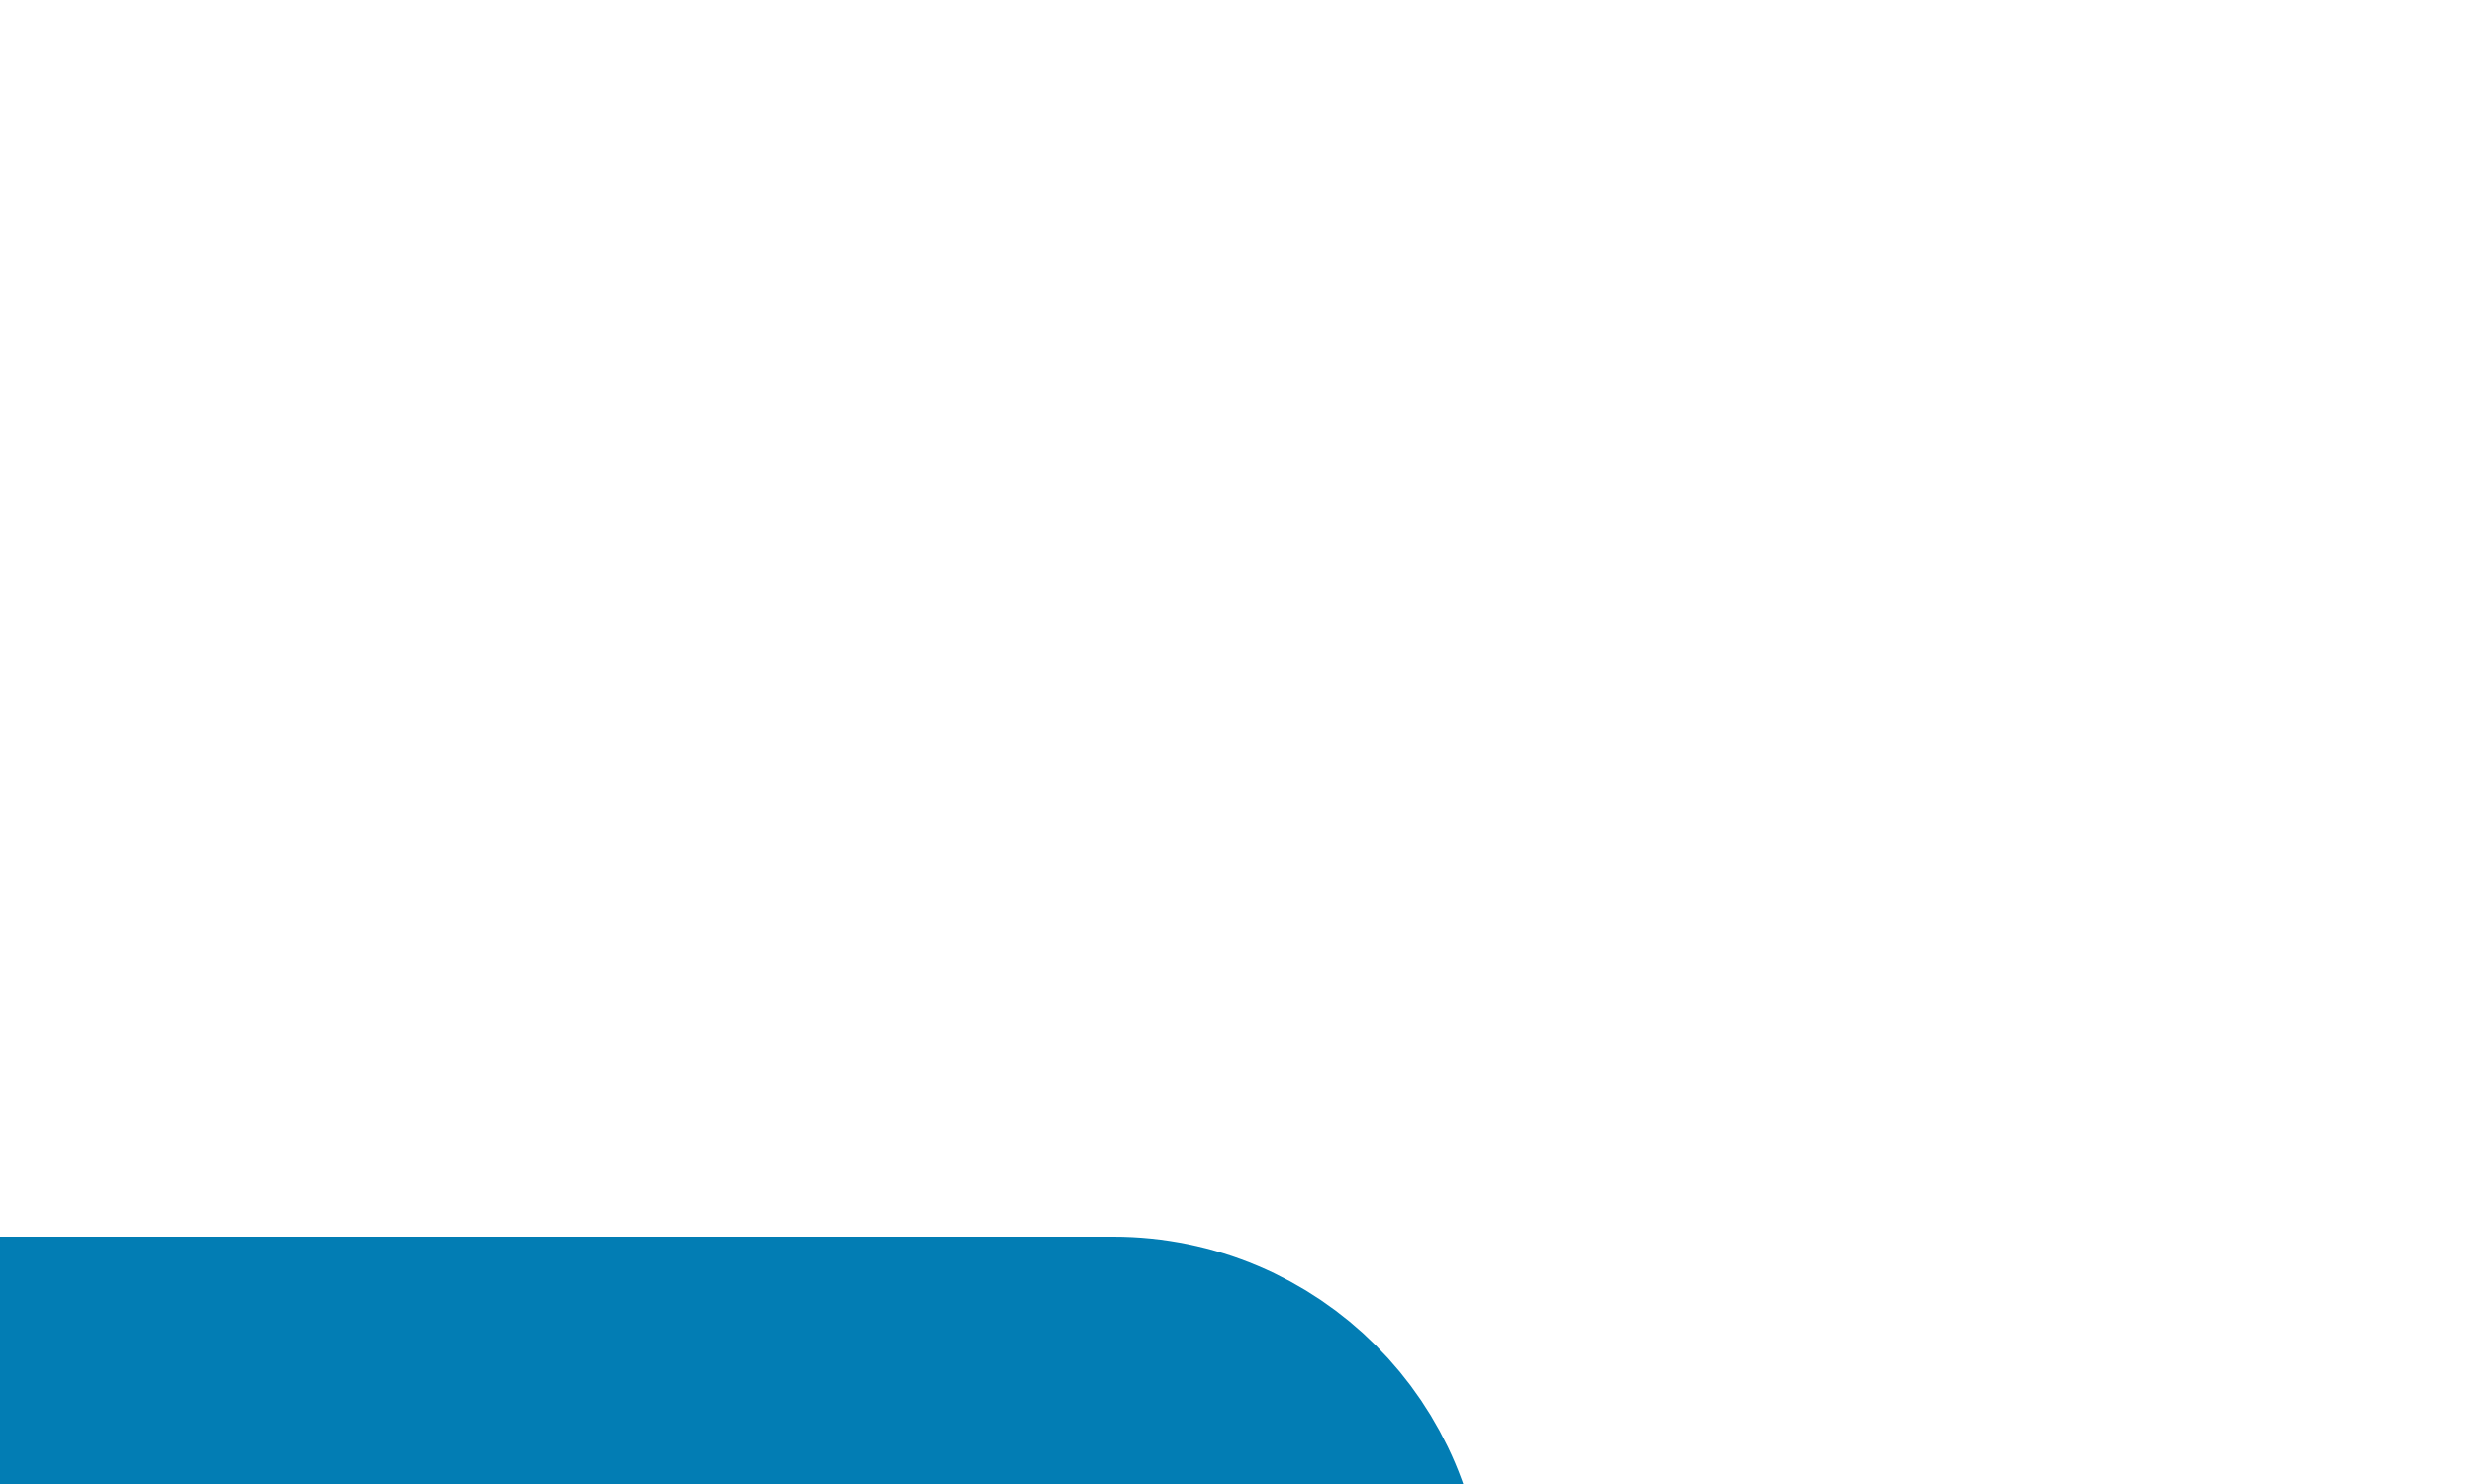
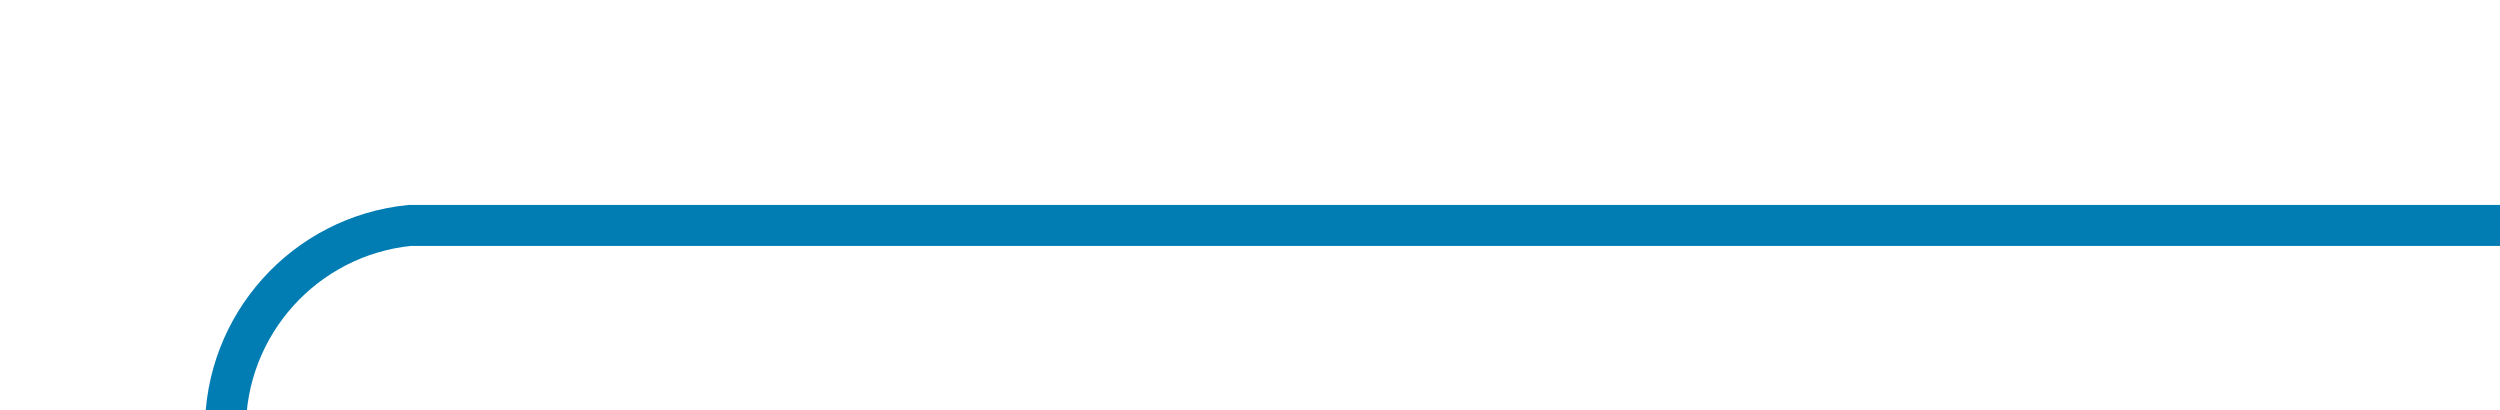
- <svg xmlns="http://www.w3.org/2000/svg" version="1.1" width="10px" height="6px" preserveAspectRatio="xMinYMid meet" viewBox="891 806  10 4">
-   <path d="M 896.5 811.5  A 1 1 0 0 0 895.5 810.5 L 869 810.5  A 5 5 0 0 0 864.5 815.5 L 864.5 1718  A 5 5 0 0 0 869.5 1723.5 L 891 1723.5  " stroke-width="1" stroke="#027db4" fill="none" />
-   <path d="M 890 1729.8  L 896 1723.5  L 890 1717.2  L 890 1729.8  Z " fill-rule="nonzero" fill="#027db4" stroke="none" />
+ <svg xmlns="http://www.w3.org/2000/svg" version="1.1" width="61px" height="10px" preserveAspectRatio="xMinYMid meet" viewBox="1363 514  61 8">
+   <path d="M 1424 518.5  L 1373 518.5  A 5 5 0 0 0 1368.5 523.5 L 1368.5 577  A 5 5 0 0 1 1363.5 582.5 L 1309 582.5  " stroke-width="1" stroke="#027db4" fill="none" />
+   <path d="M 1310 576.2  L 1304 582.5  L 1310 588.8  L 1310 576.2  Z " fill-rule="nonzero" fill="#027db4" stroke="none" />
</svg>
